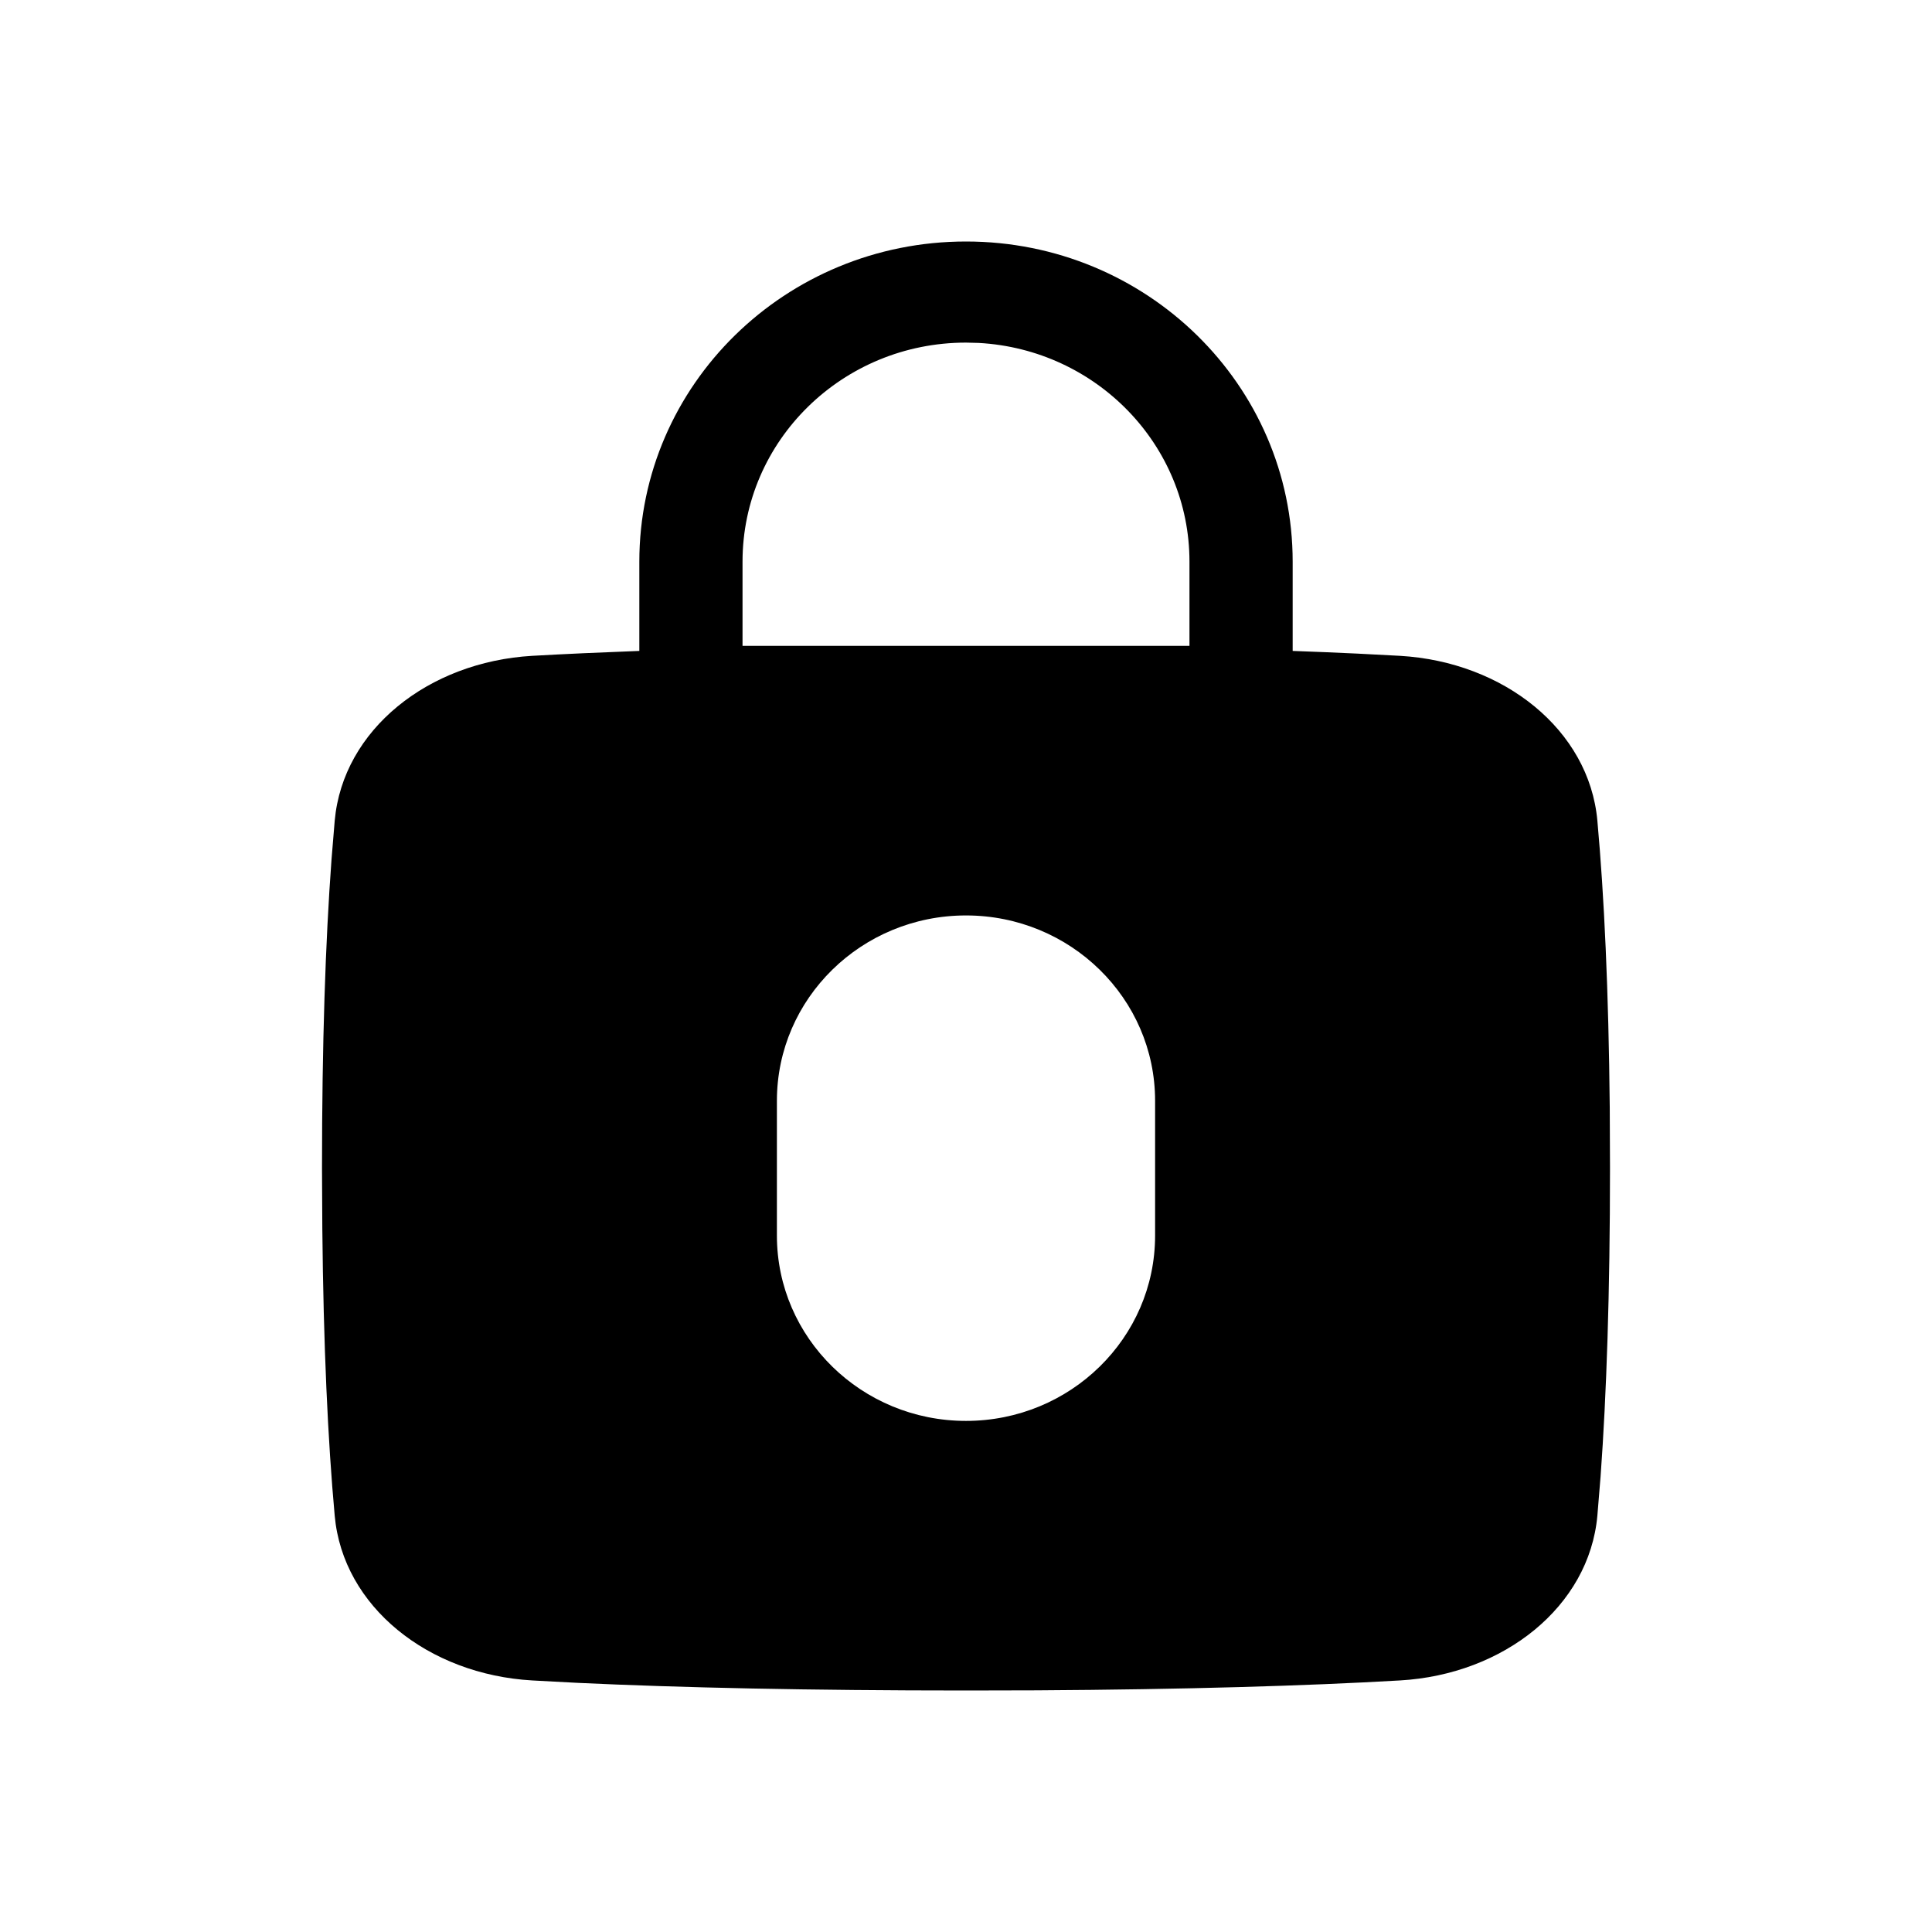
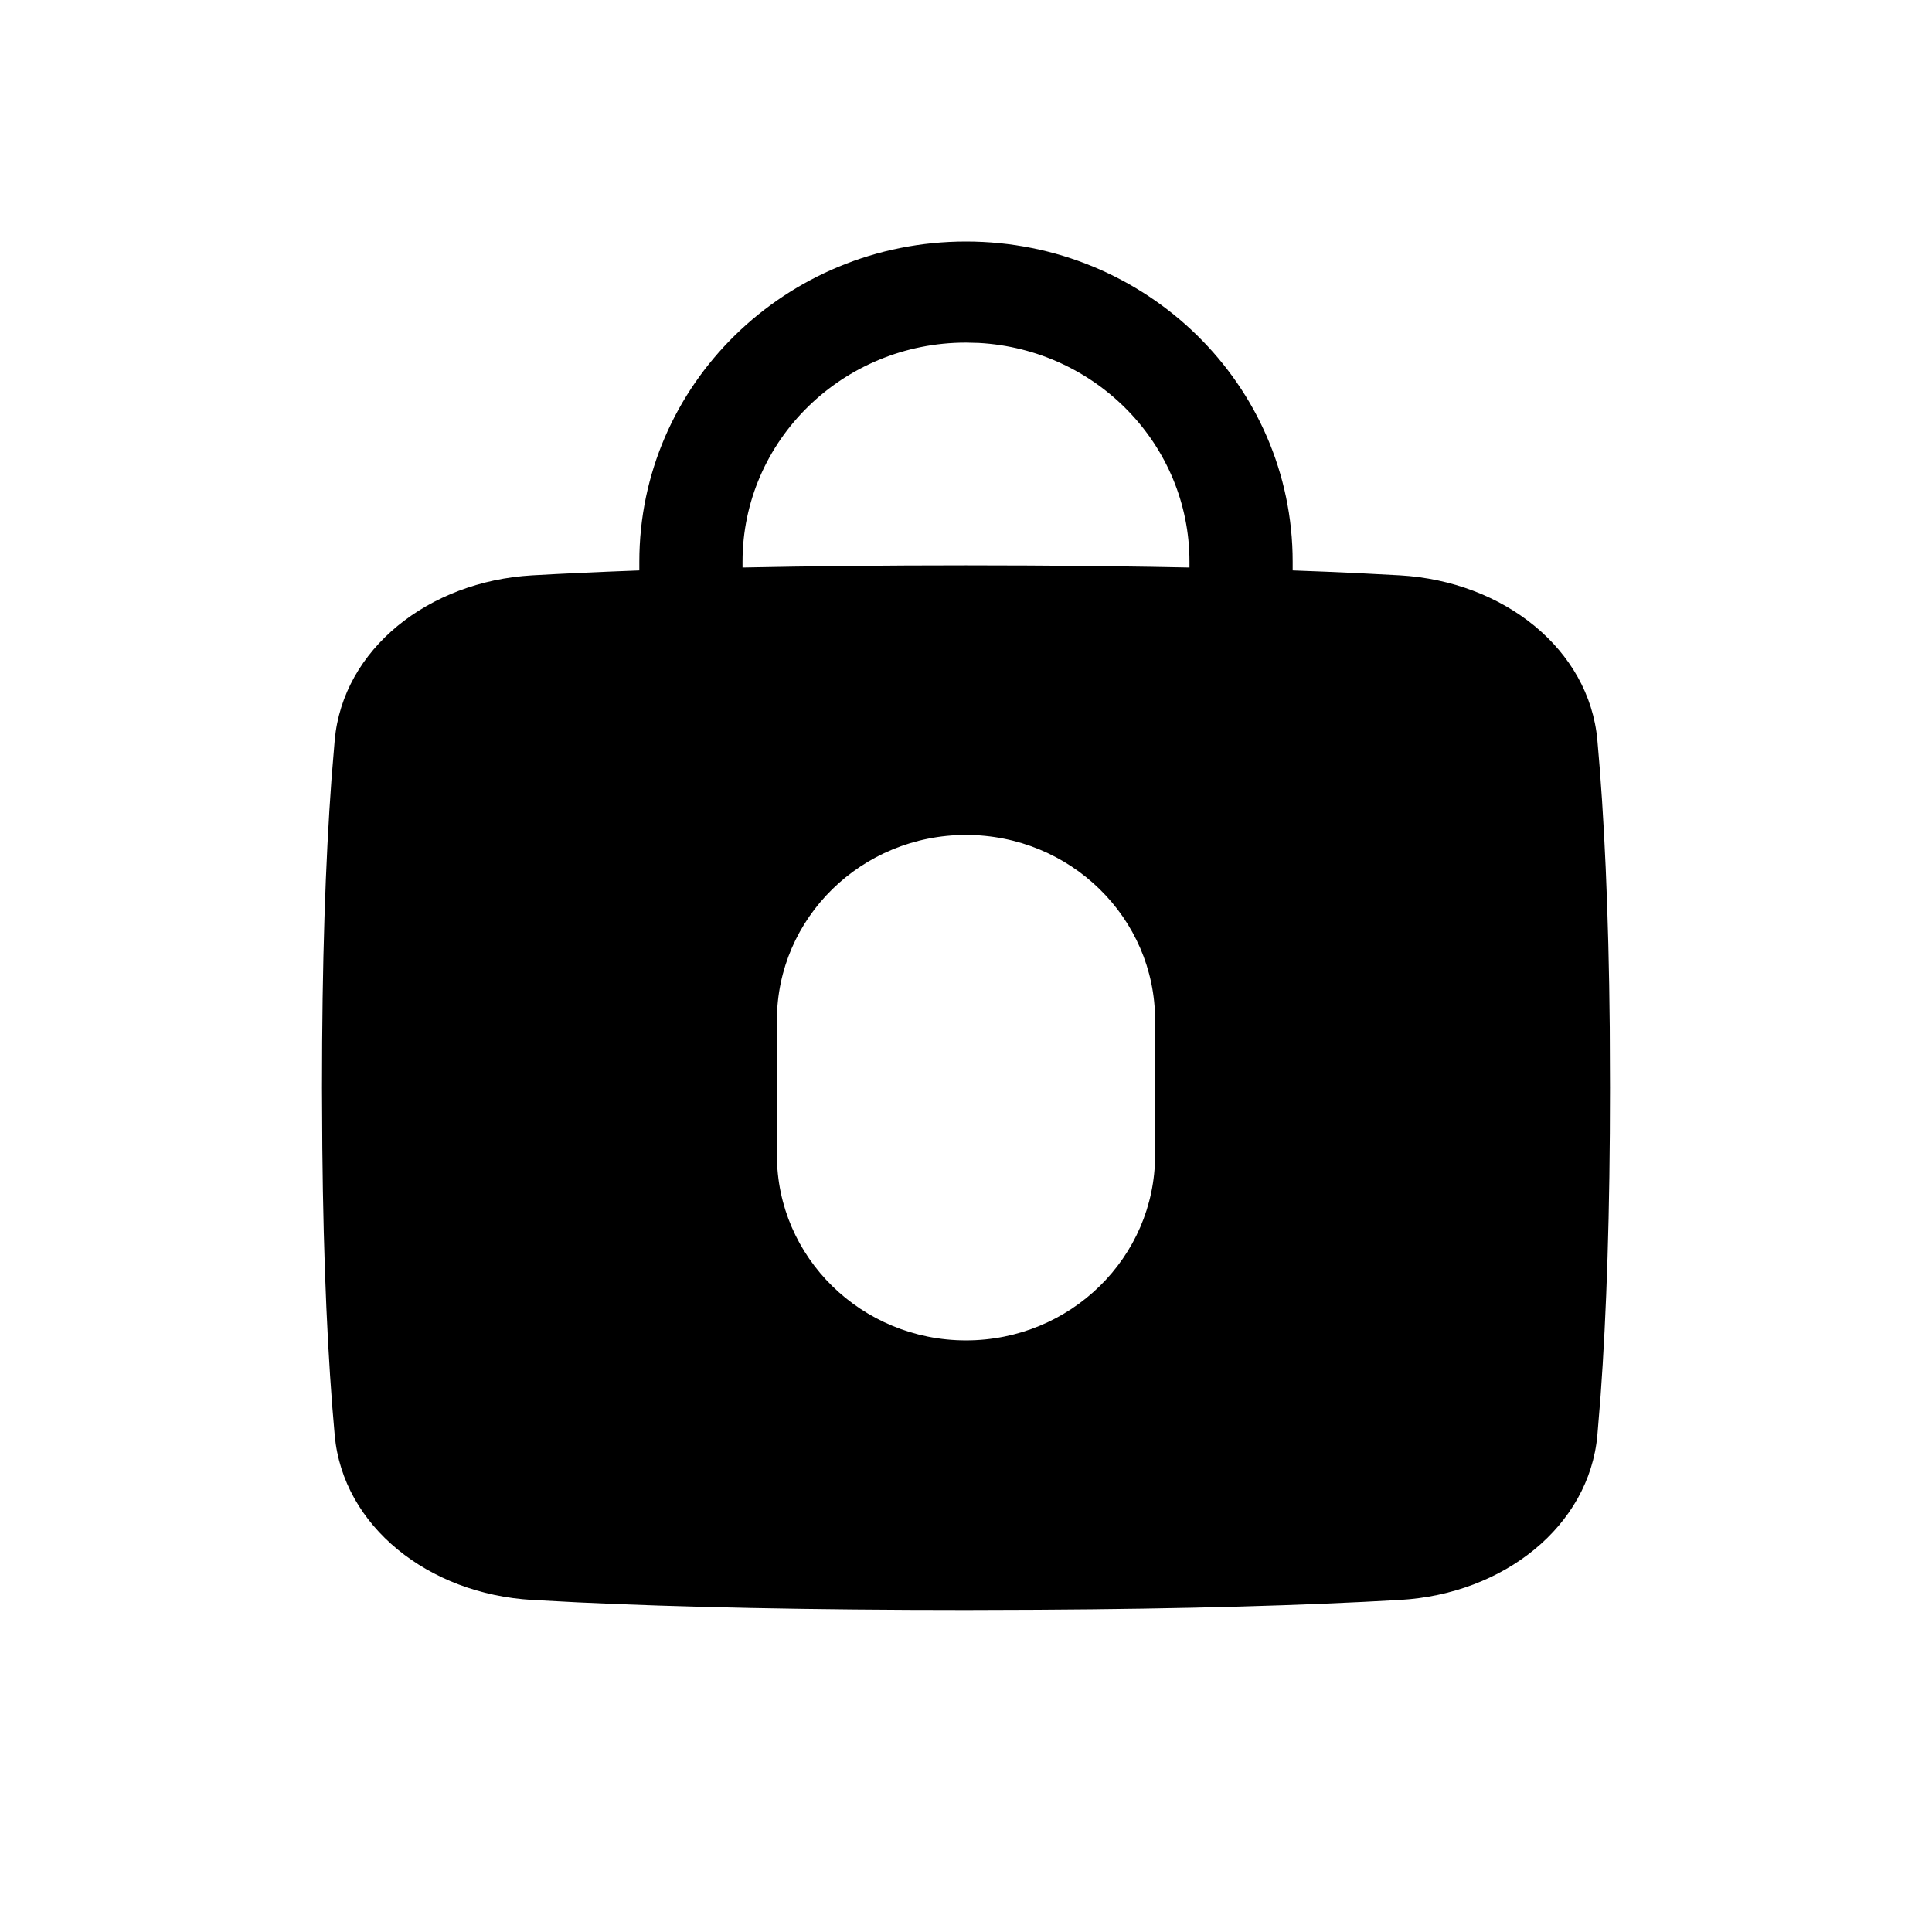
<svg xmlns="http://www.w3.org/2000/svg" width="24" height="24" viewBox="0 0 24 24">
-   <path fill-rule="evenodd" clip-rule="evenodd" d="M12 3C9.759 3 7.942 4.78 7.942 6.977V8.086C7.461 8.104 7.017 8.124 6.611 8.147C5.32 8.222 4.26 9.066 4.158 10.194L4.118 10.68C4.043 11.694 4 12.964 4 14.512L4.004 15.262C4.018 16.718 4.073 17.899 4.158 18.83C4.26 19.957 5.32 20.801 6.611 20.875L7.175 20.905C8.449 20.965 10.046 21 12 21L12.877 20.998C14.723 20.987 16.216 20.943 17.391 20.875C18.681 20.801 19.741 19.957 19.843 18.829L19.883 18.341C19.957 17.323 20 16.056 20 14.512L19.997 13.762C19.983 12.309 19.928 11.129 19.843 10.194C19.741 9.066 18.681 8.222 17.391 8.147L16.856 8.119C16.602 8.107 16.336 8.096 16.058 8.086V6.977C16.058 4.78 14.241 3 12 3ZM12.001 8.023H14.776V6.977C14.776 5.526 13.617 4.34 12.158 4.26L12 4.256C10.467 4.256 9.224 5.474 9.224 6.977V8.023H11.978C11.986 8.023 11.993 8.023 12 8.023L12.001 8.023ZM12 11.372C10.703 11.372 9.651 12.403 9.651 13.674V15.349C9.651 16.62 10.703 17.651 12 17.651C13.297 17.651 14.349 16.62 14.349 15.349V13.674C14.349 12.403 13.297 11.372 12 11.372Z" />
+   <path fill-rule="evenodd" clip-rule="evenodd" d="M12 3C9.759 3 7.942 4.78 7.942 6.977V7.086C7.461 7.104 7.017 7.124 6.611 7.147C5.32 7.222 4.26 8.066 4.158 9.194L4.118 9.68C4.043 10.694 4 11.963 4 13.512L4.004 14.262C4.018 15.718 4.073 16.898 4.158 17.83C4.26 18.957 5.32 19.801 6.611 19.875L7.175 19.905C8.449 19.965 10.046 20 12 20L12.877 19.997C14.723 19.987 16.216 19.943 17.391 19.875C18.681 19.801 19.741 18.957 19.843 17.829L19.883 17.341C19.957 16.323 20 15.056 20 13.512L19.997 12.762C19.983 11.309 19.928 10.129 19.843 9.194C19.741 8.066 18.681 7.222 17.391 7.147L16.856 7.119C16.602 7.107 16.336 7.096 16.058 7.086V6.977C16.058 4.78 14.241 3 12 3ZM14.776 7.05V6.977C14.776 5.526 13.617 4.34 12.158 4.26L12 4.256C10.467 4.256 9.224 5.474 9.224 6.977V7.05C10.056 7.033 10.979 7.023 12 7.023L12.77 7.025C13.492 7.029 14.159 7.037 14.776 7.05ZM12 10.372C10.703 10.372 9.651 11.403 9.651 12.674V14.349C9.651 15.62 10.703 16.651 12 16.651C13.297 16.651 14.349 15.62 14.349 14.349V12.674C14.349 11.403 13.297 10.372 12 10.372Z" />
</svg>
